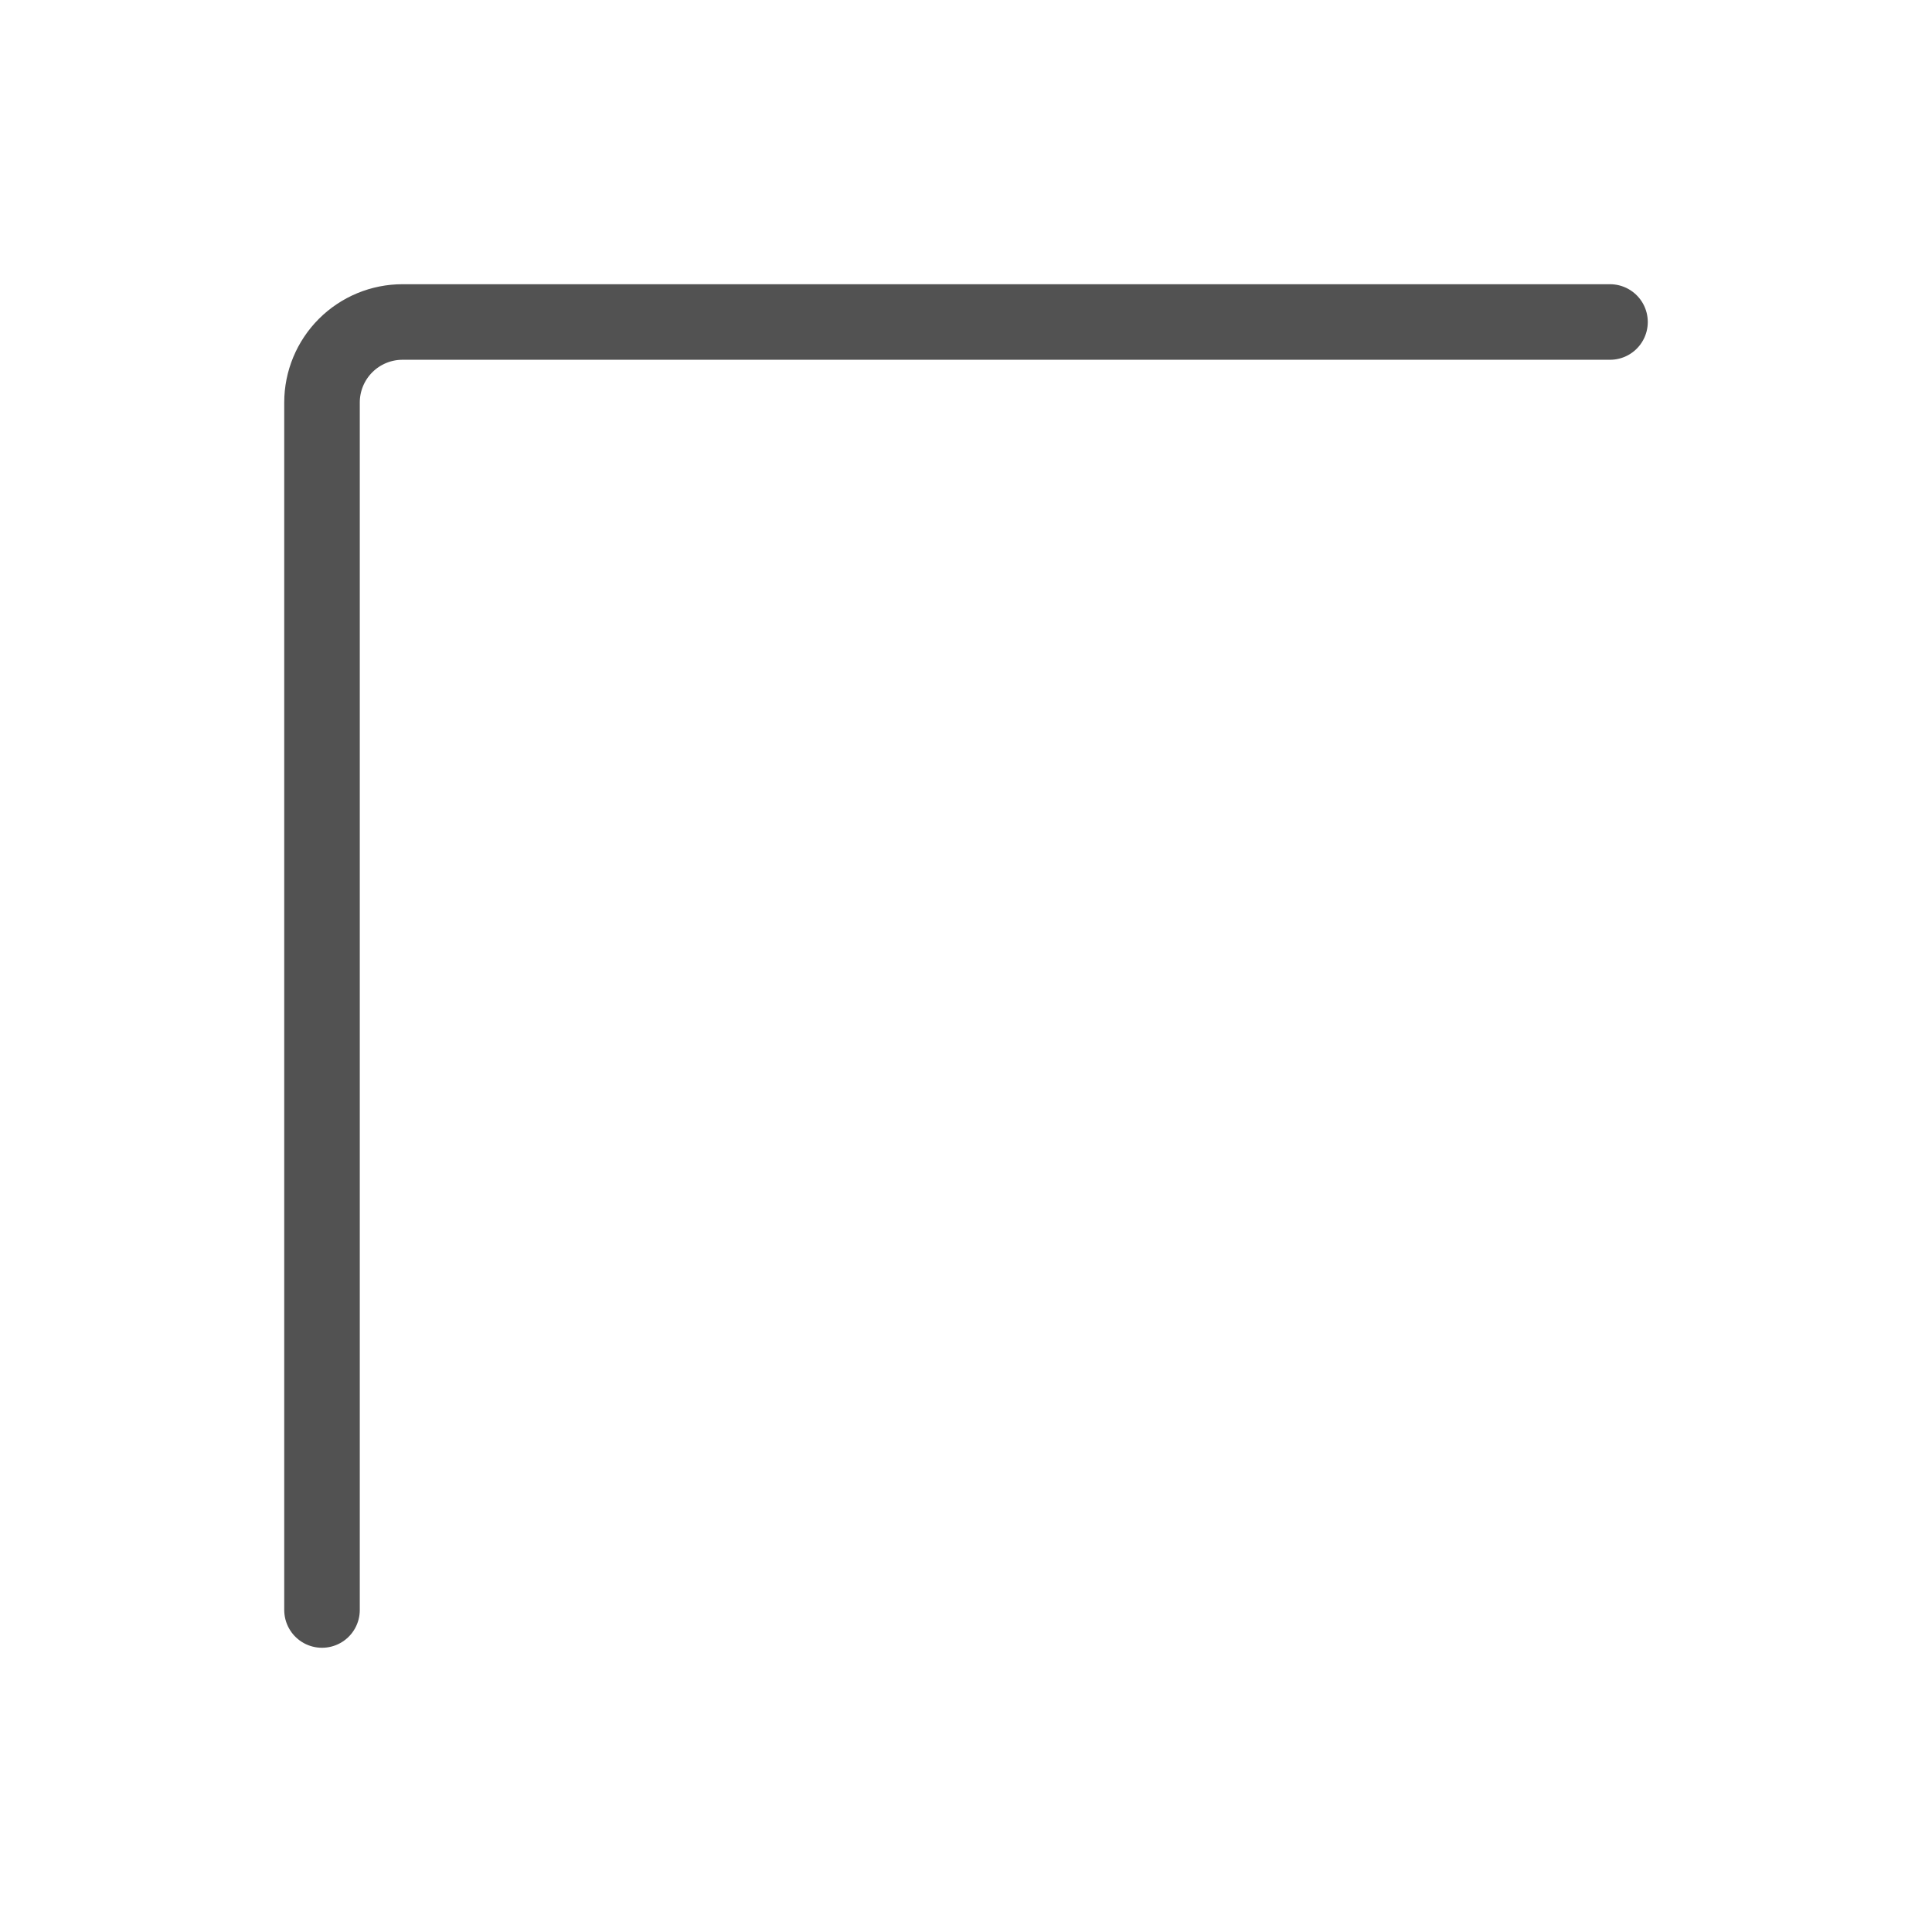
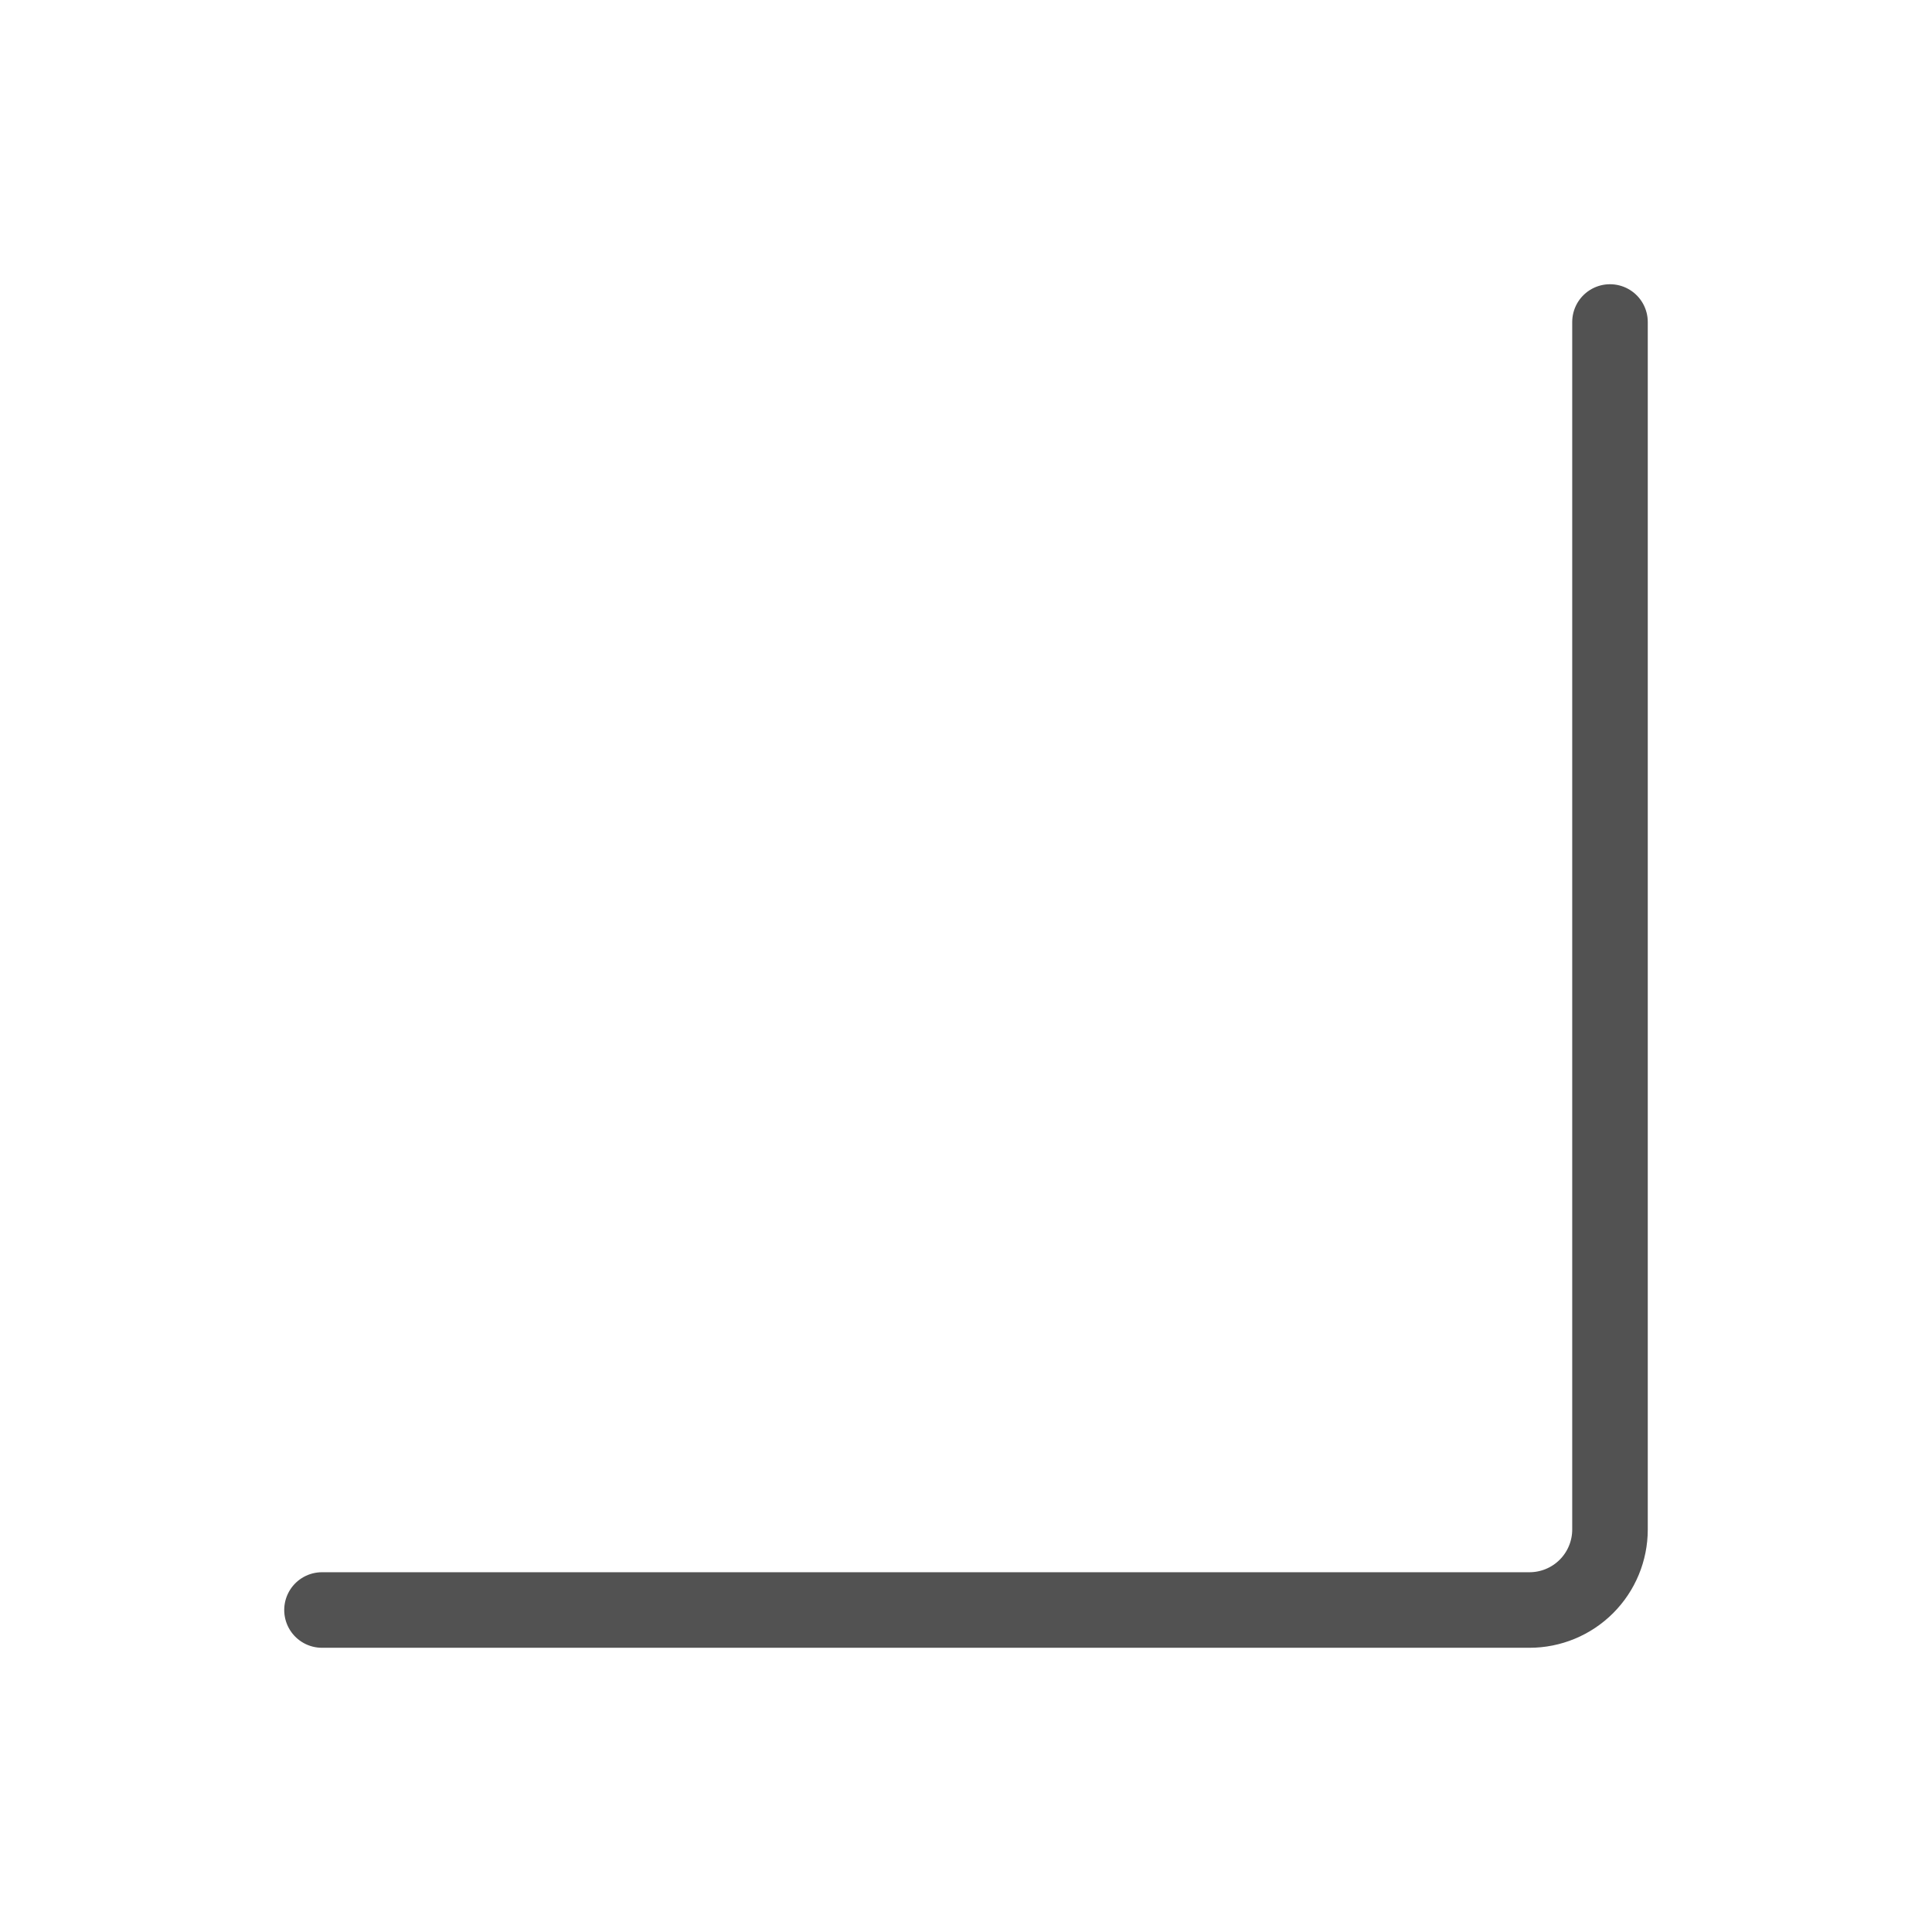
<svg xmlns="http://www.w3.org/2000/svg" preserveAspectRatio="none" overflow="visible" style="display: block;" width="179" height="179" viewBox="0 0 179 179" fill="none">
-   <g id="tabler:border-corner-square">
+   <g id="tabler:border-corner-square" transform="rotate(180 89.5 89.5)">
    <path id="Vector" d="M29.834 149.166V37.291C29.834 35.313 30.62 33.416 32.019 32.017C33.417 30.619 35.314 29.833 37.292 29.833H149.167" stroke="#525252" stroke-width="7" stroke-linecap="round" stroke-linejoin="round" />
  </g>
</svg>
